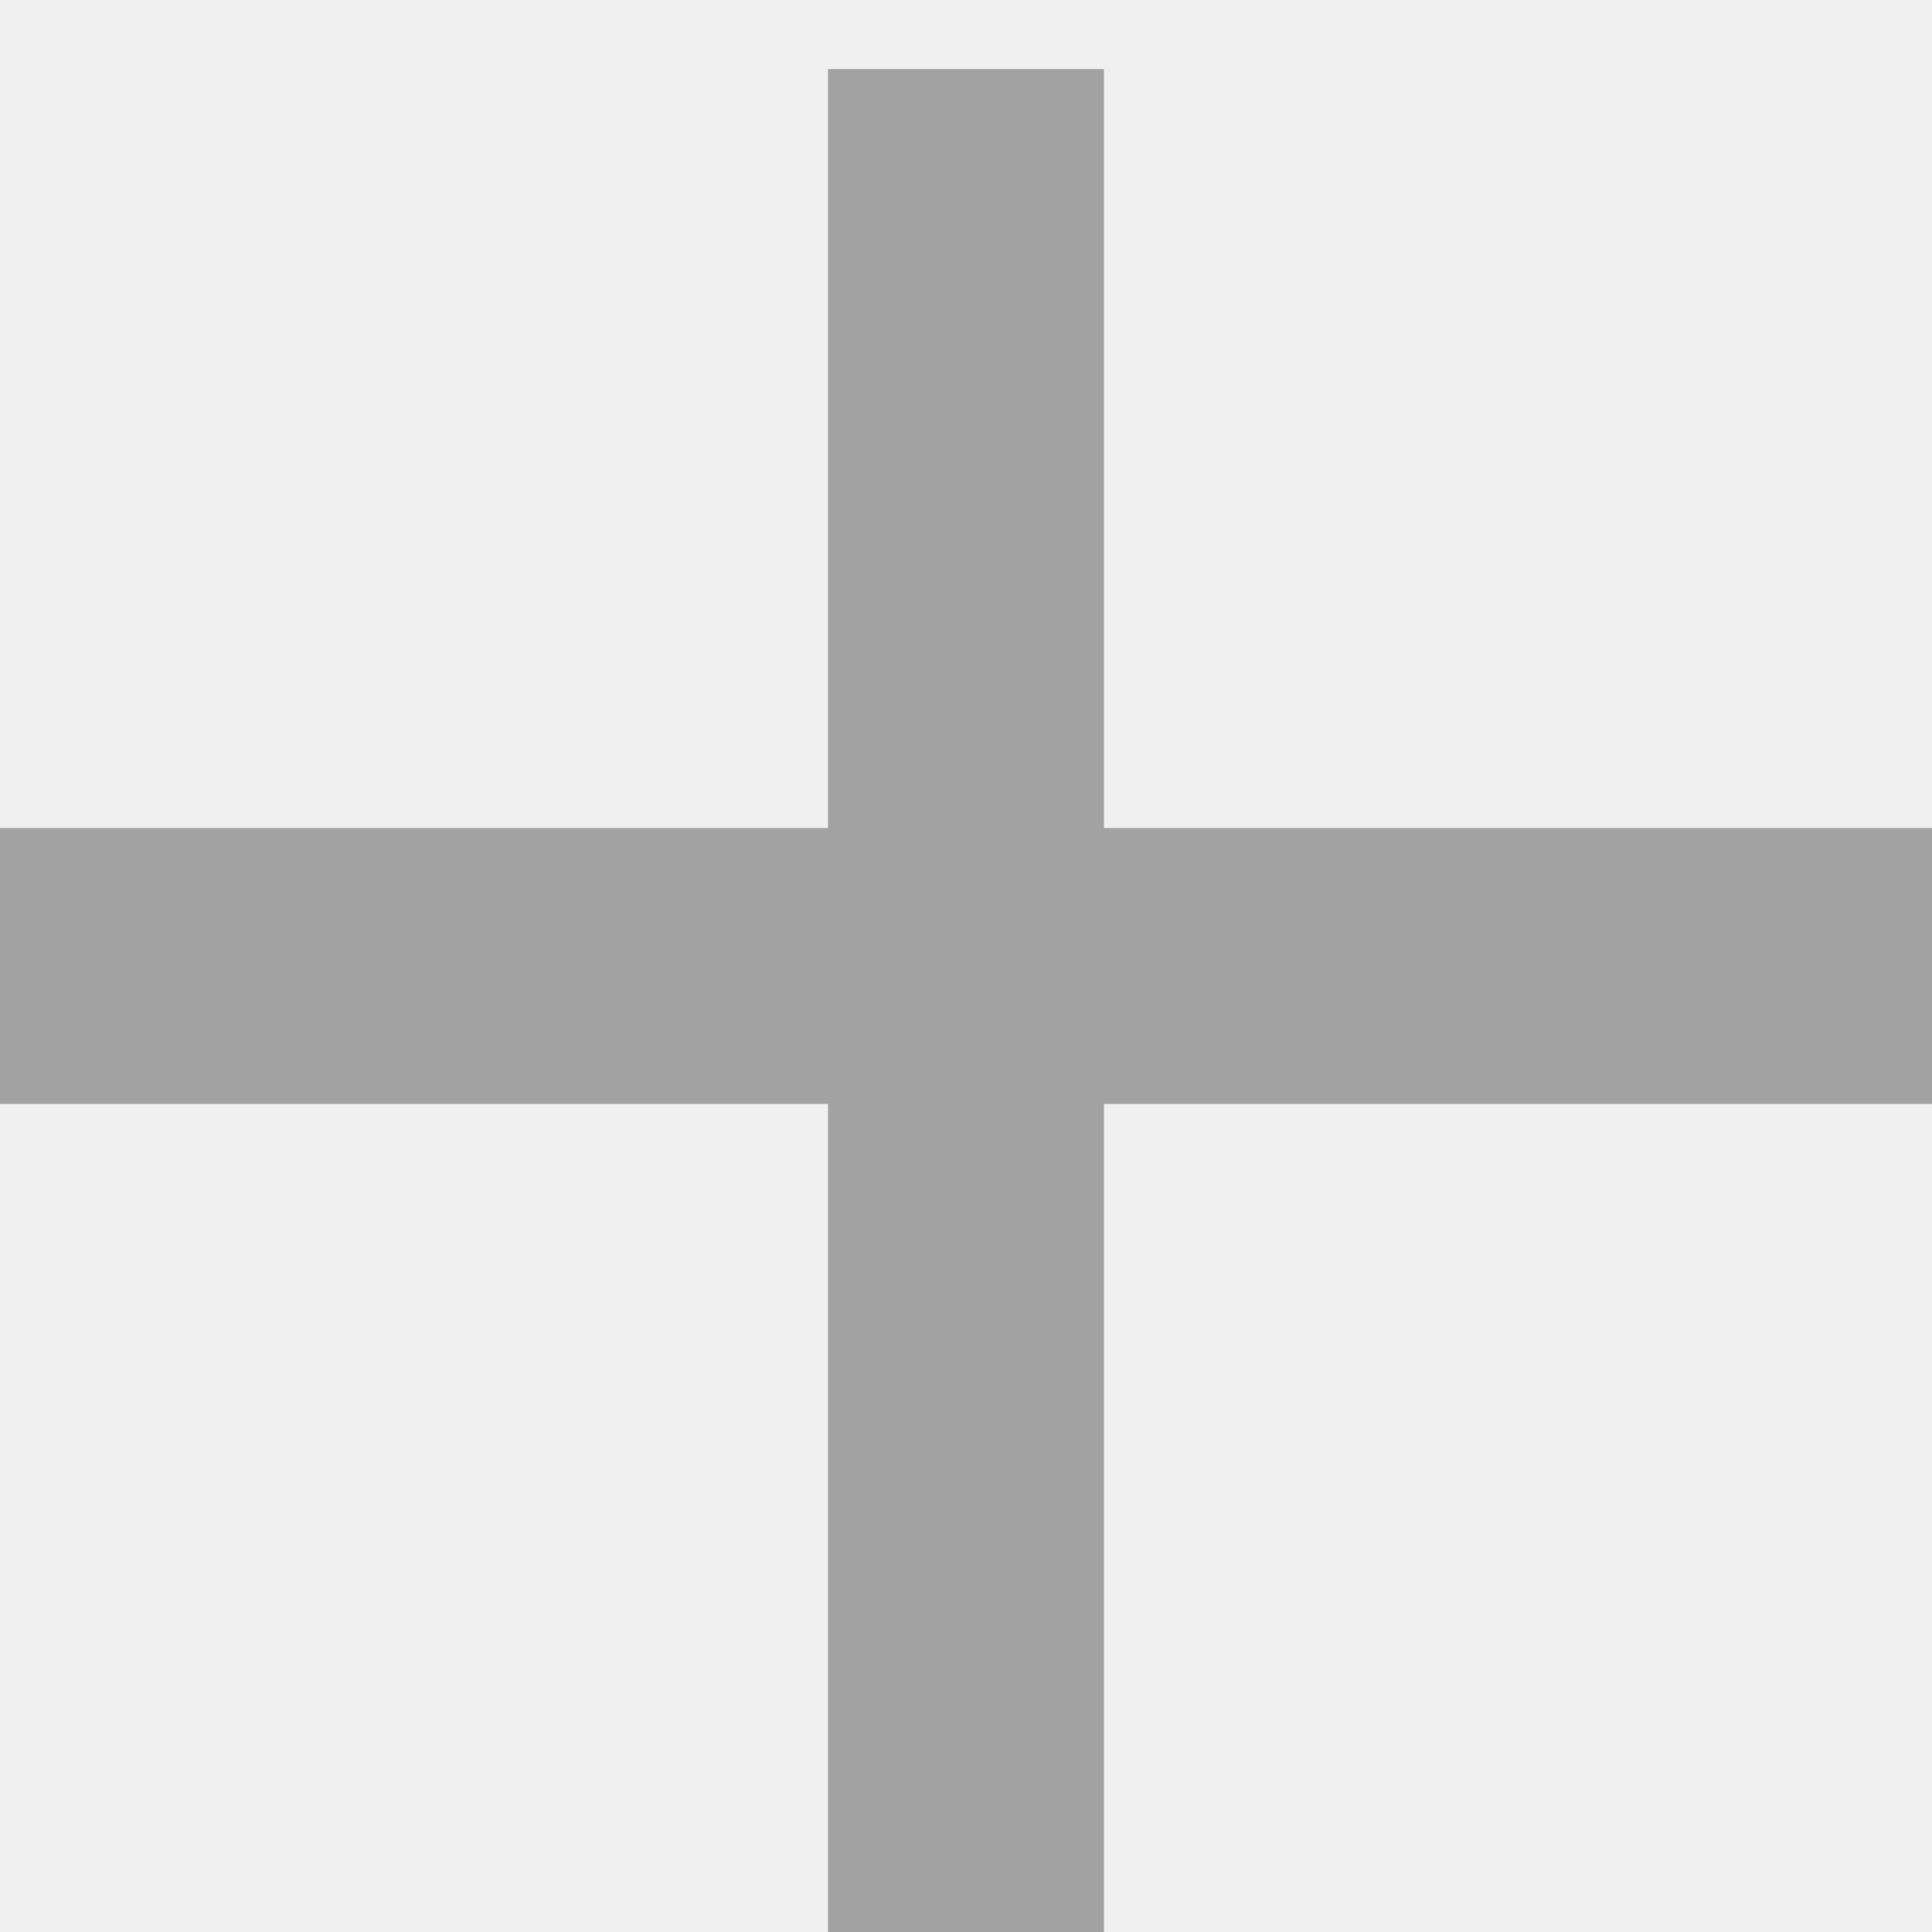
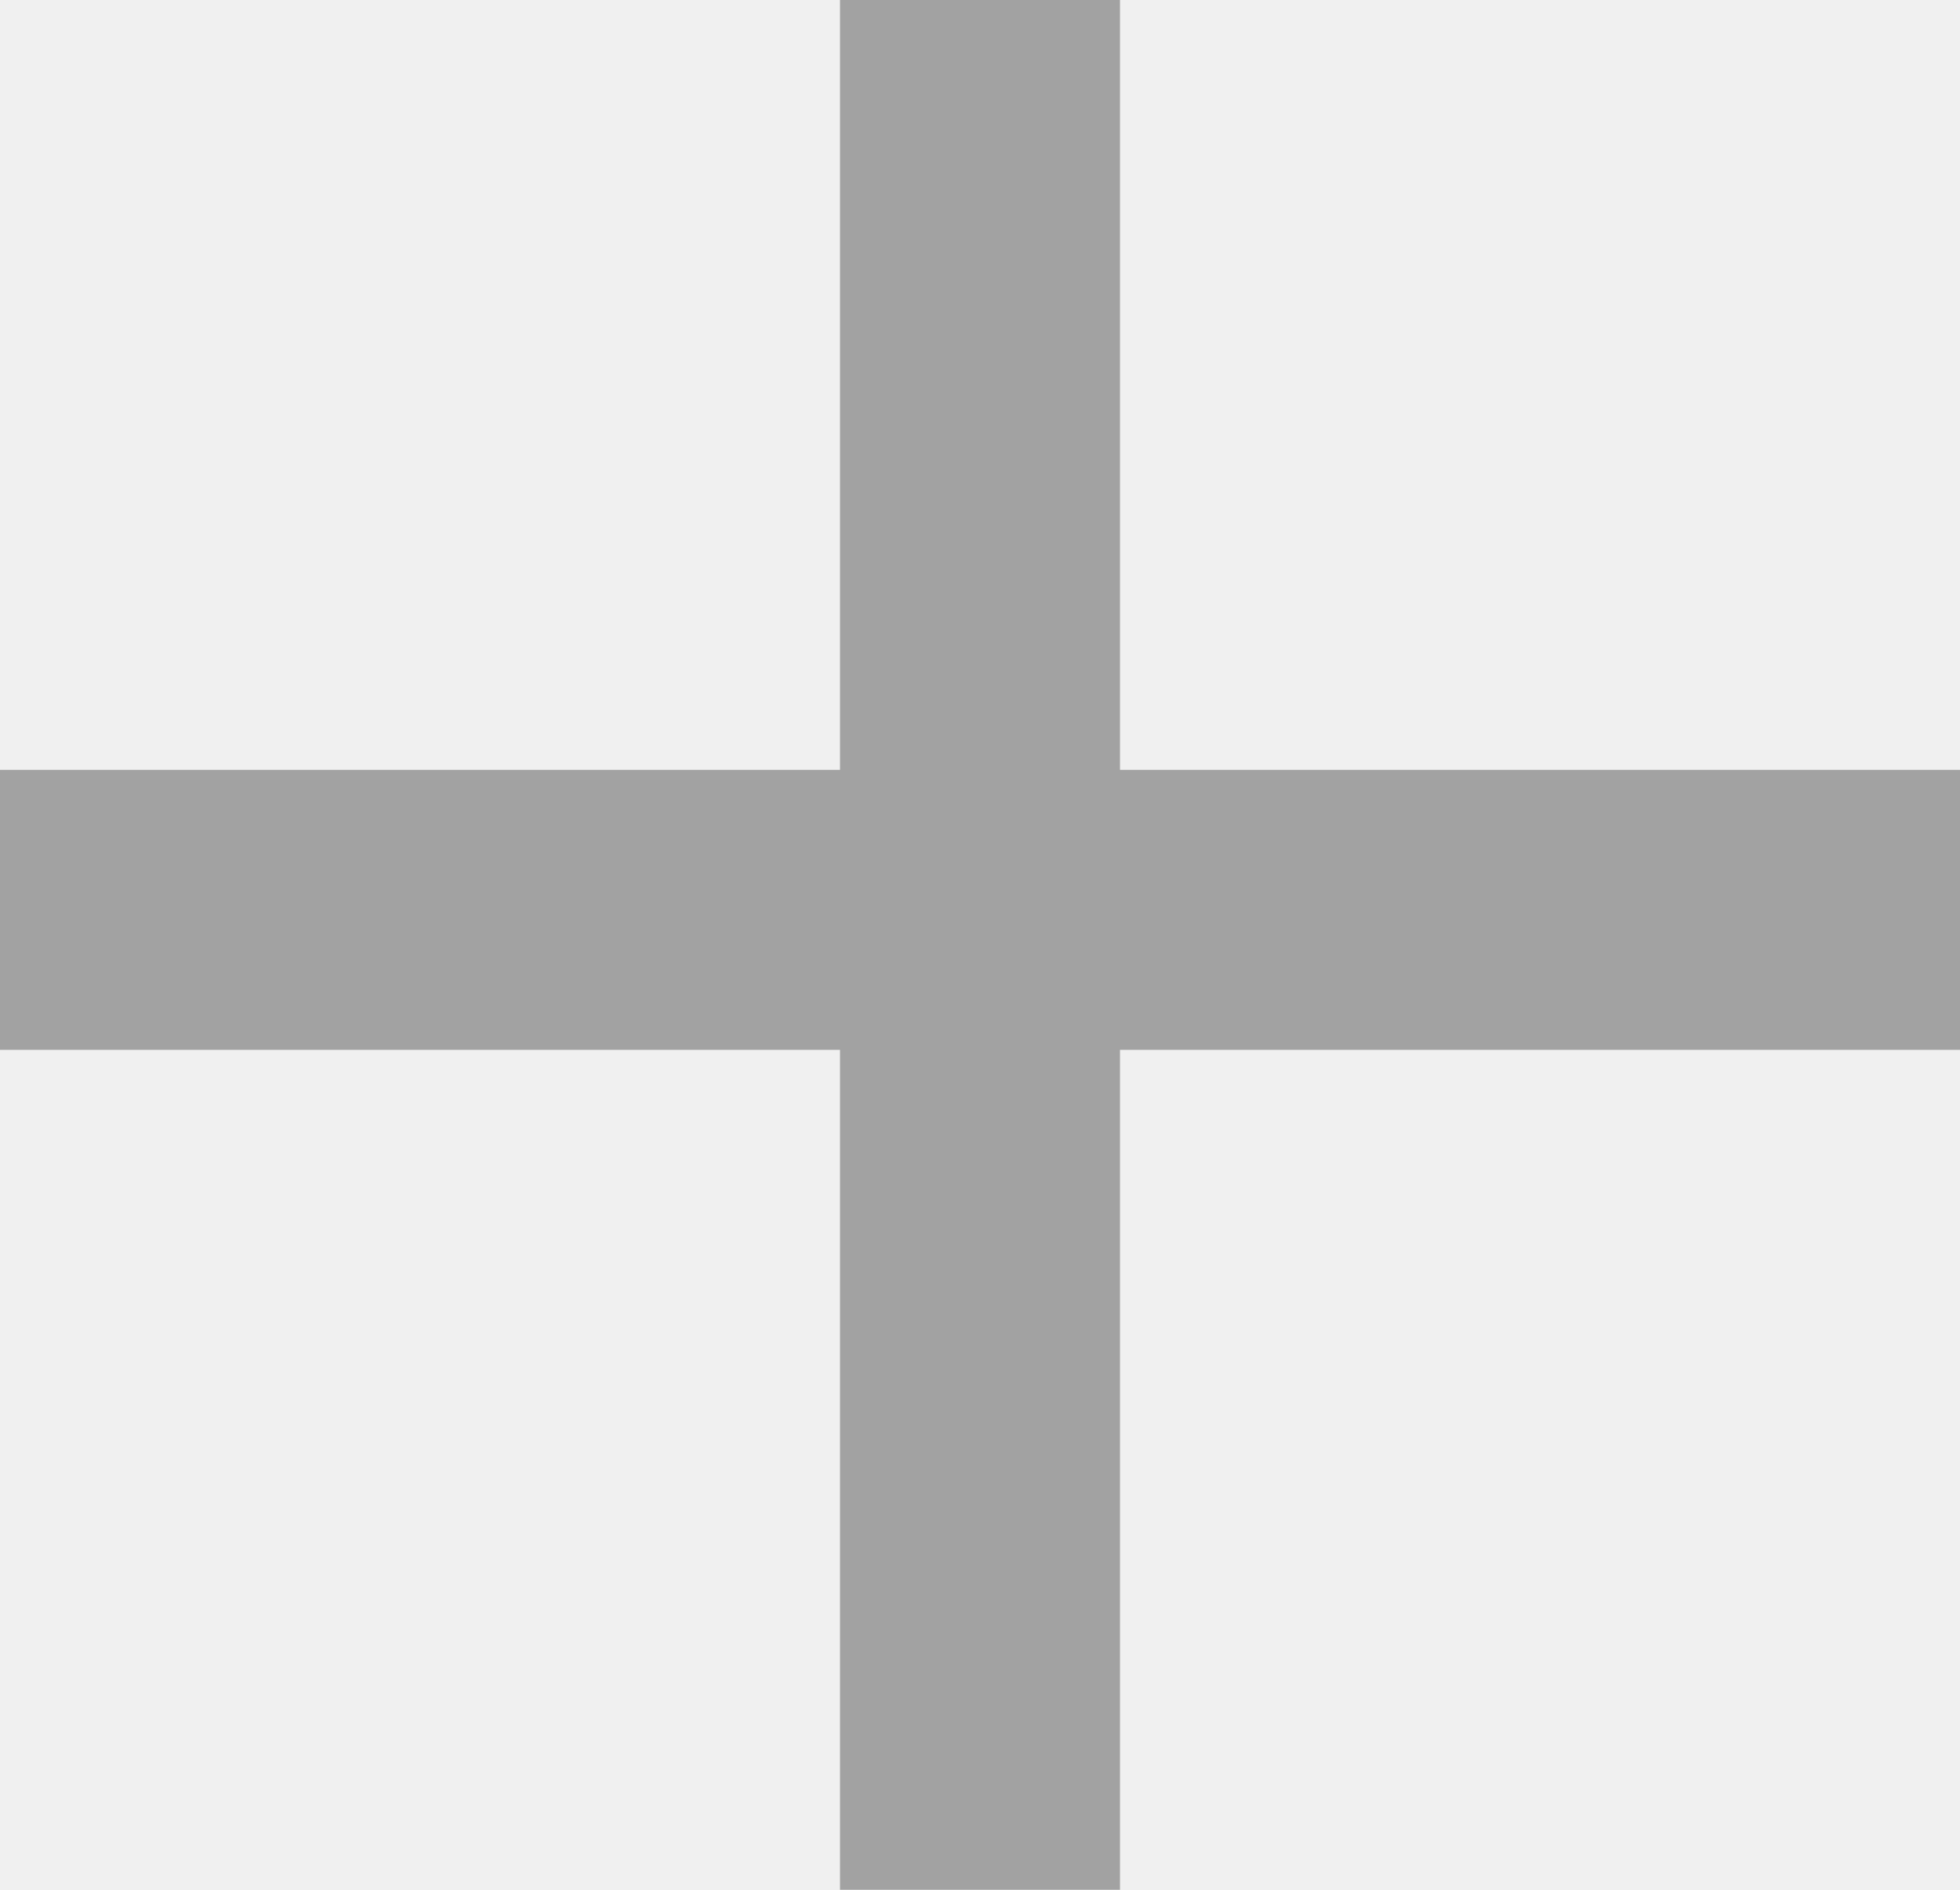
- <svg xmlns="http://www.w3.org/2000/svg" id="Layer_1" viewBox="0 0 14 14">
-   <style>
-     .st0{fill:#1C7FA0;} .st1{fill:#A2A2A2;} .st2{fill:#FFFFFF;} .st3{fill:none;stroke:#1C7FA0;stroke-width:2.5;stroke-linejoin:round;} .st4{fill:none;stroke:#1C7FA0;stroke-width:1.5;stroke-linejoin:round;} .st5{fill:#79706B;} .st6{fill:none;stroke:#464646;stroke-width:1.5;stroke-miterlimit:10;} .st7{fill:none;stroke:#FFFFFF;stroke-width:1.5;stroke-miterlimit:10;}
-   </style>
-   <path class="st1" d="M0 6h14v2H0z" />
-   <path class="st1" d="M6 .5h2V14H6z" />
+ <svg xmlns="http://www.w3.org/2000/svg" version="1.1" id="Layer_1" x="0px" y="0px" viewBox="-298 390.5 14 13.5" style="enable-background:new -298 390.5 14 13.5;" xml:space="preserve">
+   <style type="text/css">
+ 	.st0{fill:#A2A2A2;}
+ </style>
+   <path class="st0" d="M-298,396h14v2h-14V396z" />
+   <path class="st0" d="M-292,390.5h2V404h-2V390.5z" />
</svg>
